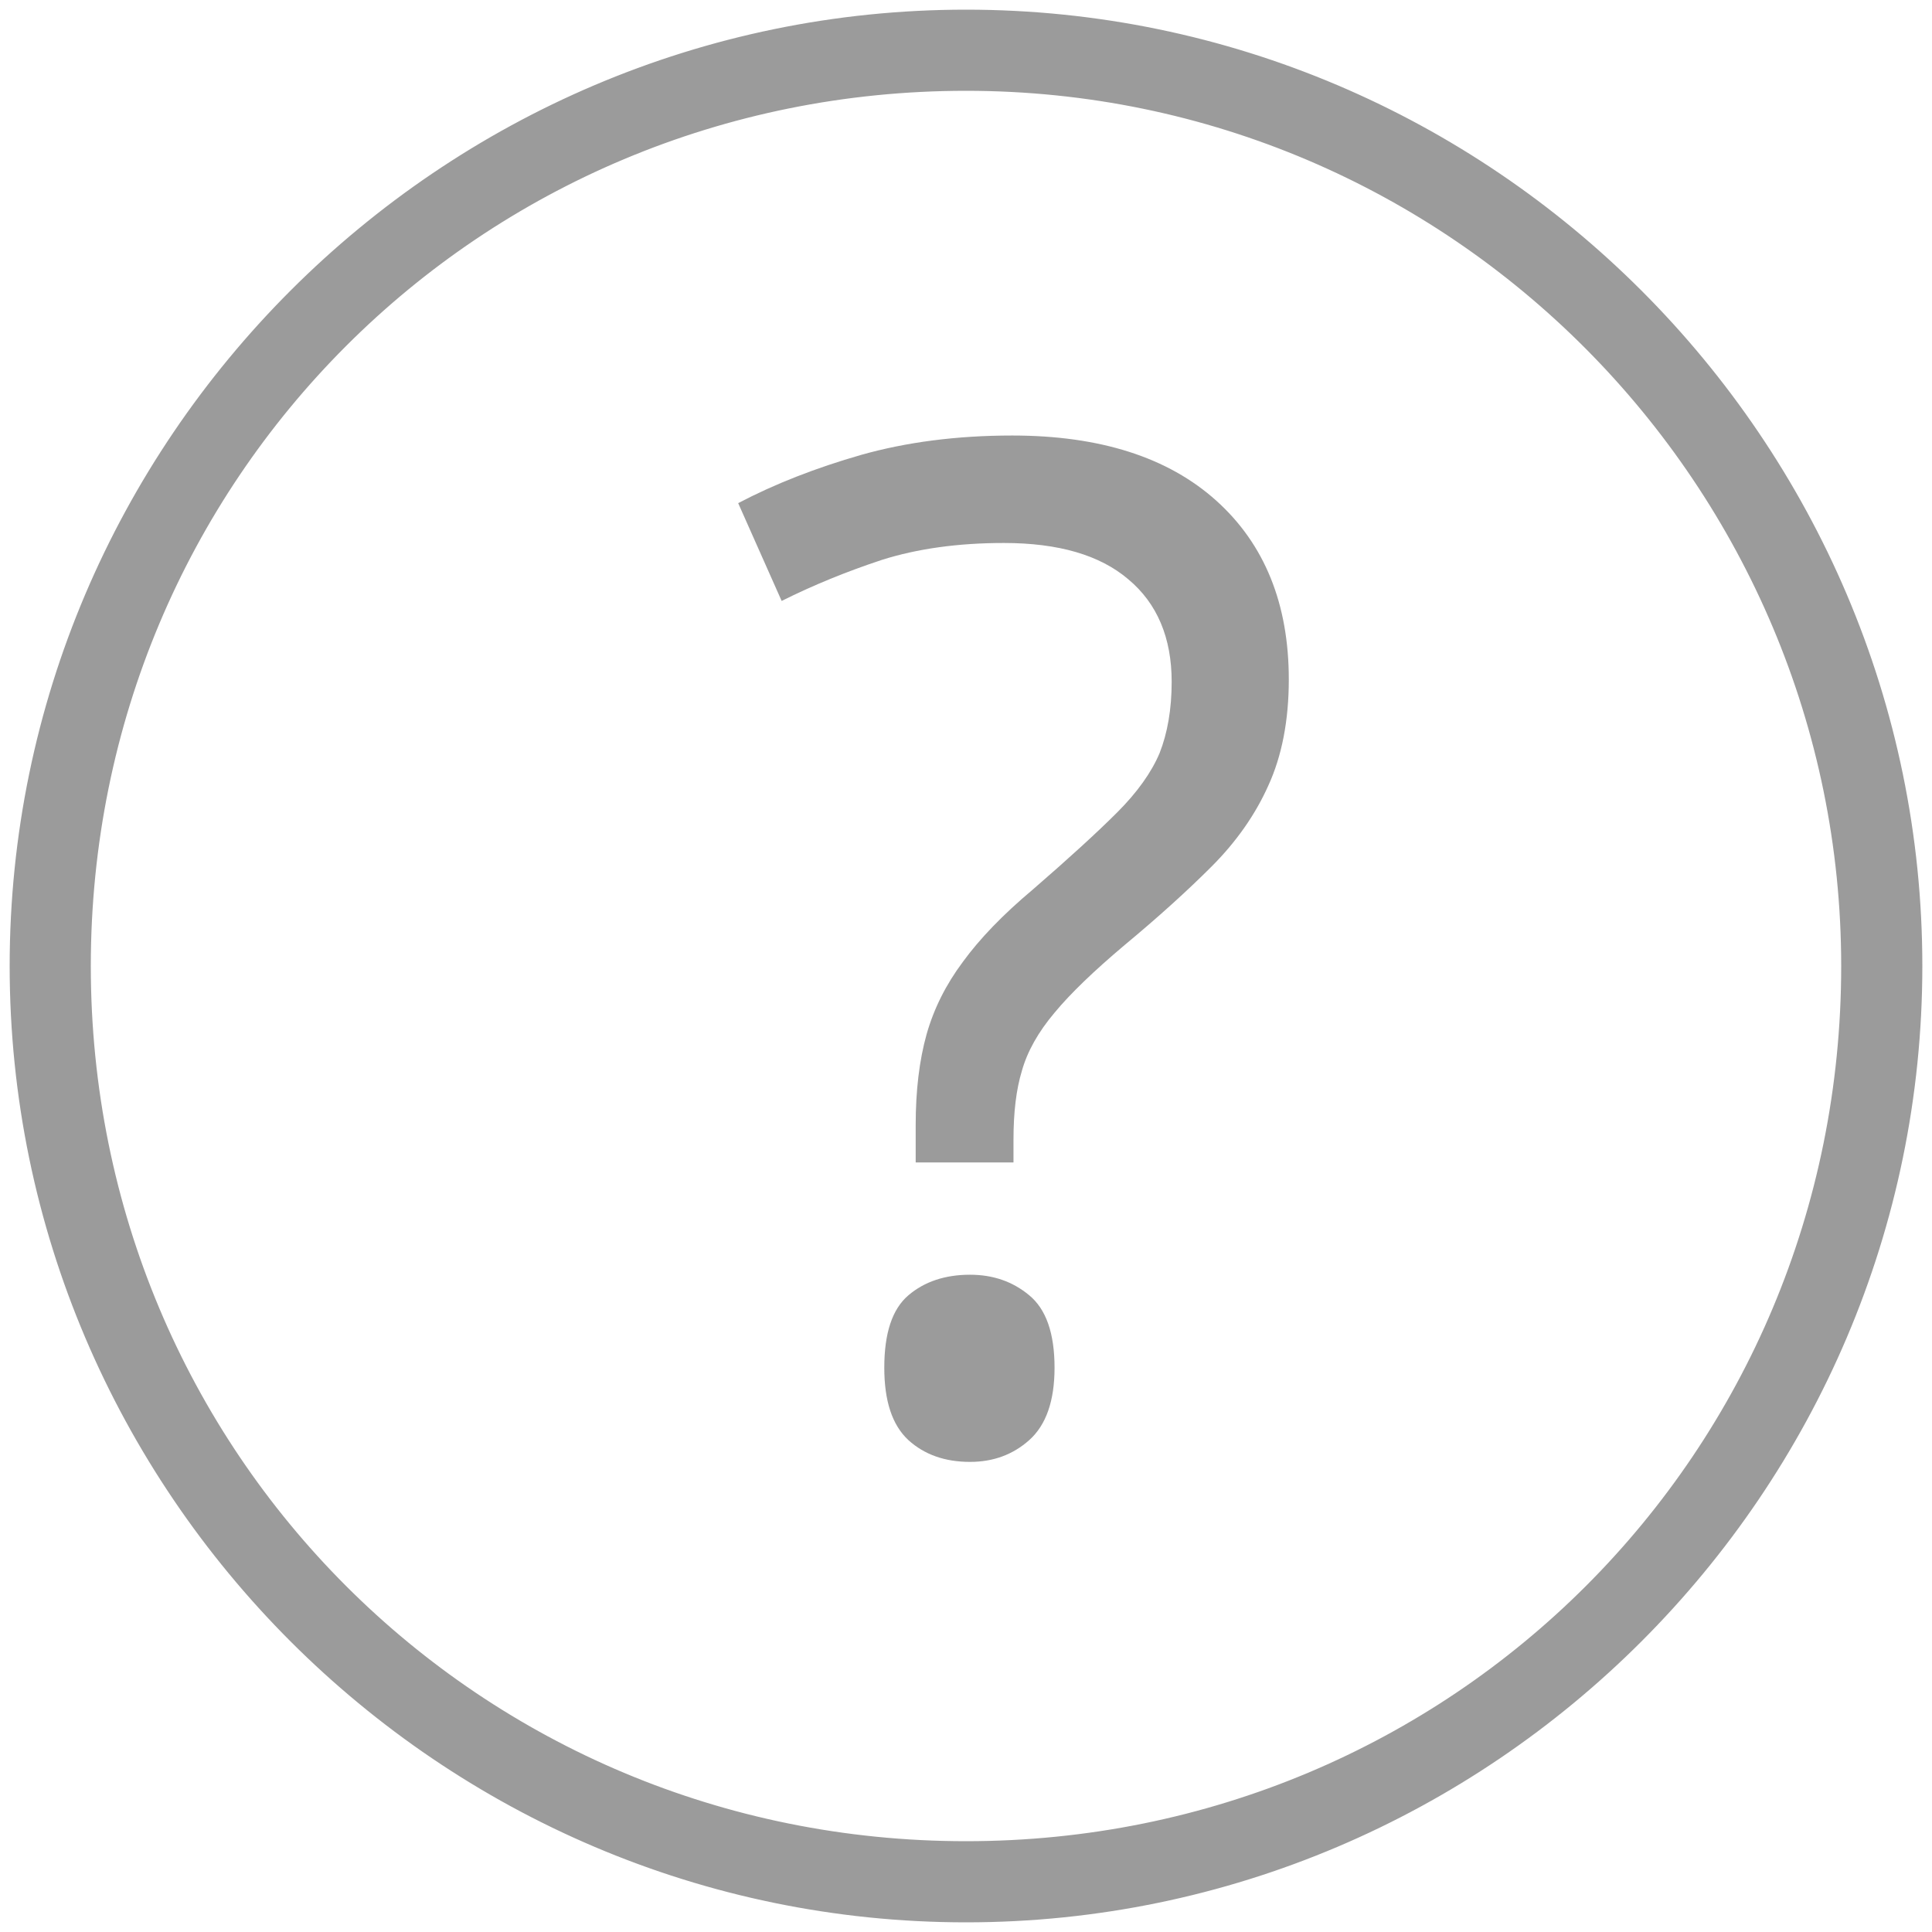
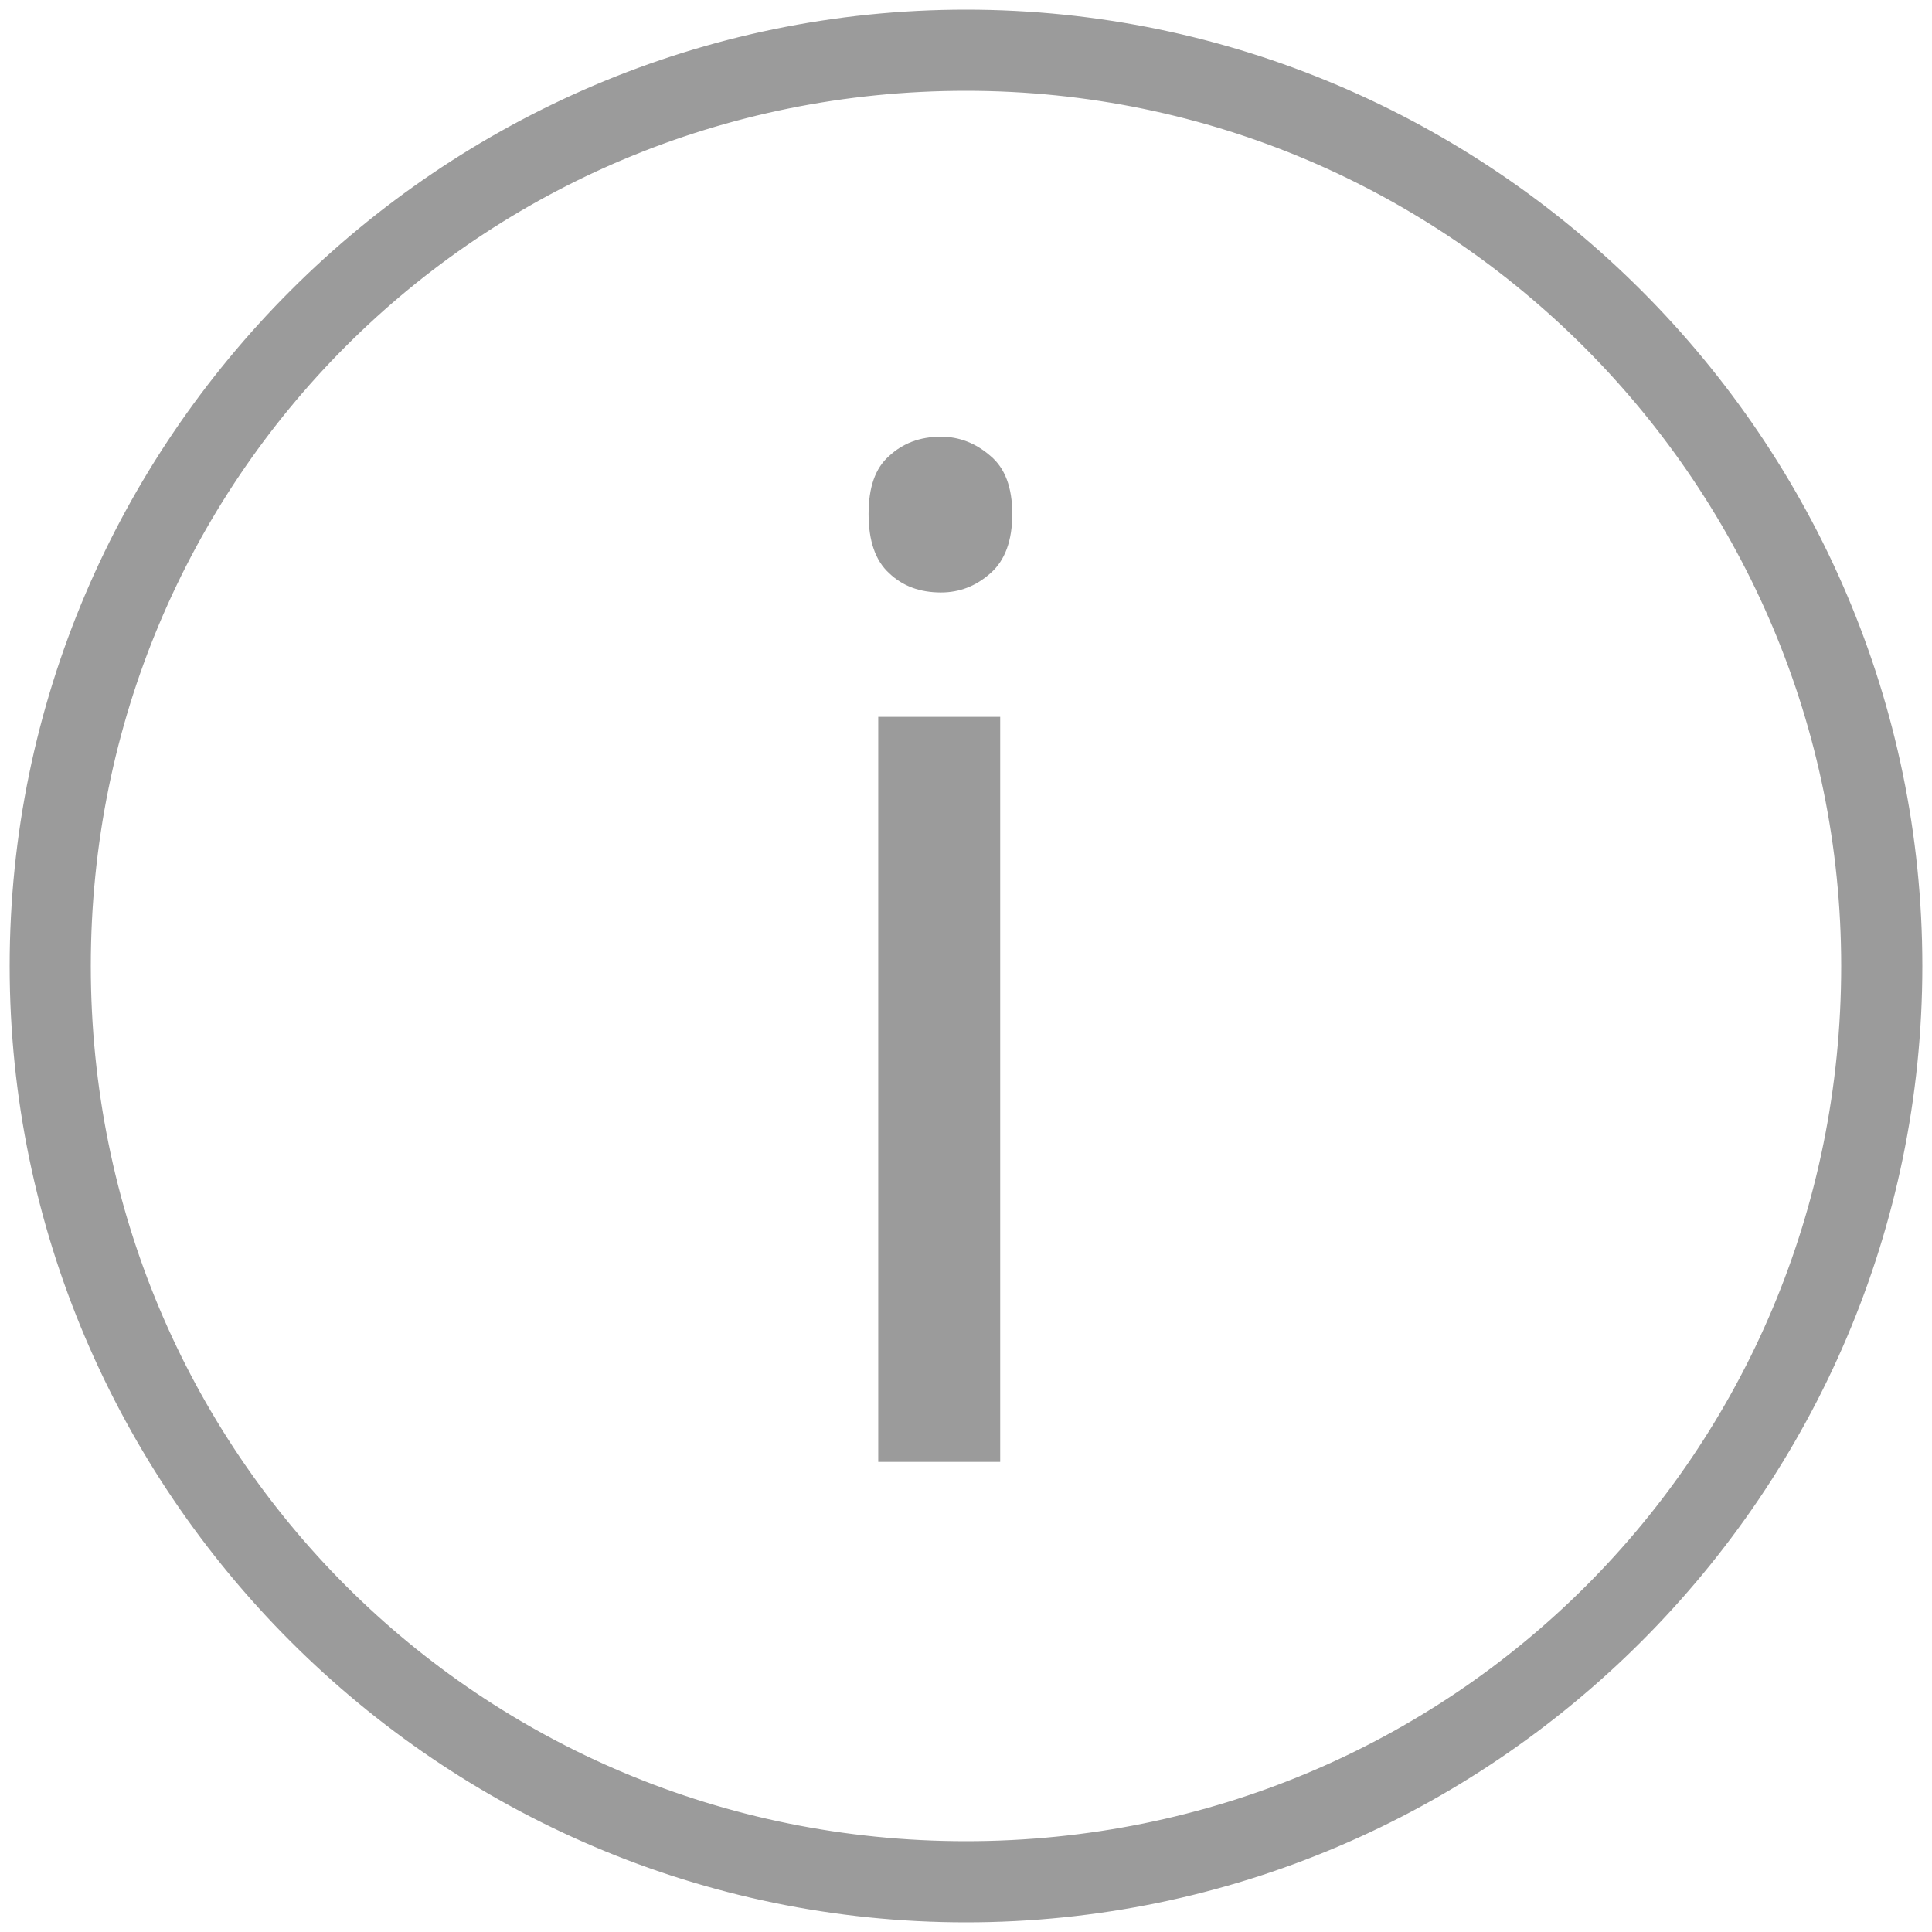
<svg xmlns="http://www.w3.org/2000/svg" version="1.1" id="Layer_1" x="0px" y="0px" viewBox="0 0 25 25" style="enable-background:new 0 0 25 25;" xml:space="preserve">
  <style type="text/css">
	.st0{fill:#231F20;stroke:#9B9B9B;stroke-width:0.75;stroke-miterlimit:10;}
	.st1{fill:none;}
	.st2{fill:#9B9B9B;}
- 	.st3{font-family:'AS31AgateSans';}
+ 	.st3{font-family:'GHGuardianHeadline-Bold';}
	.st4{font-size:18px;}
</style>
  <path class="st0" d="M0.8,12.5C0.8,6,6,0.8,12.5,0.8s11.7,5.3,11.7,11.7c0,6.5-5.2,11.7-11.7,11.7S0.8,19,0.8,12.5 M0.5,12.5  c0,6.6,5.4,12,12,12s12-5.4,12-12s-5.4-12-12-12S0.5,5.9,0.5,12.5" />
  <rect x="0.5" y="0.5" class="st1" width="24" height="24" />
-   <text transform="matrix(1 0 0 1 9.3333 18.6668)" class="st2 st3 st4">?</text>
+   <text transform="matrix(1 0 0 1 9.8331 18.9165)" class="st2 st3 st4">i</text>
</svg>
